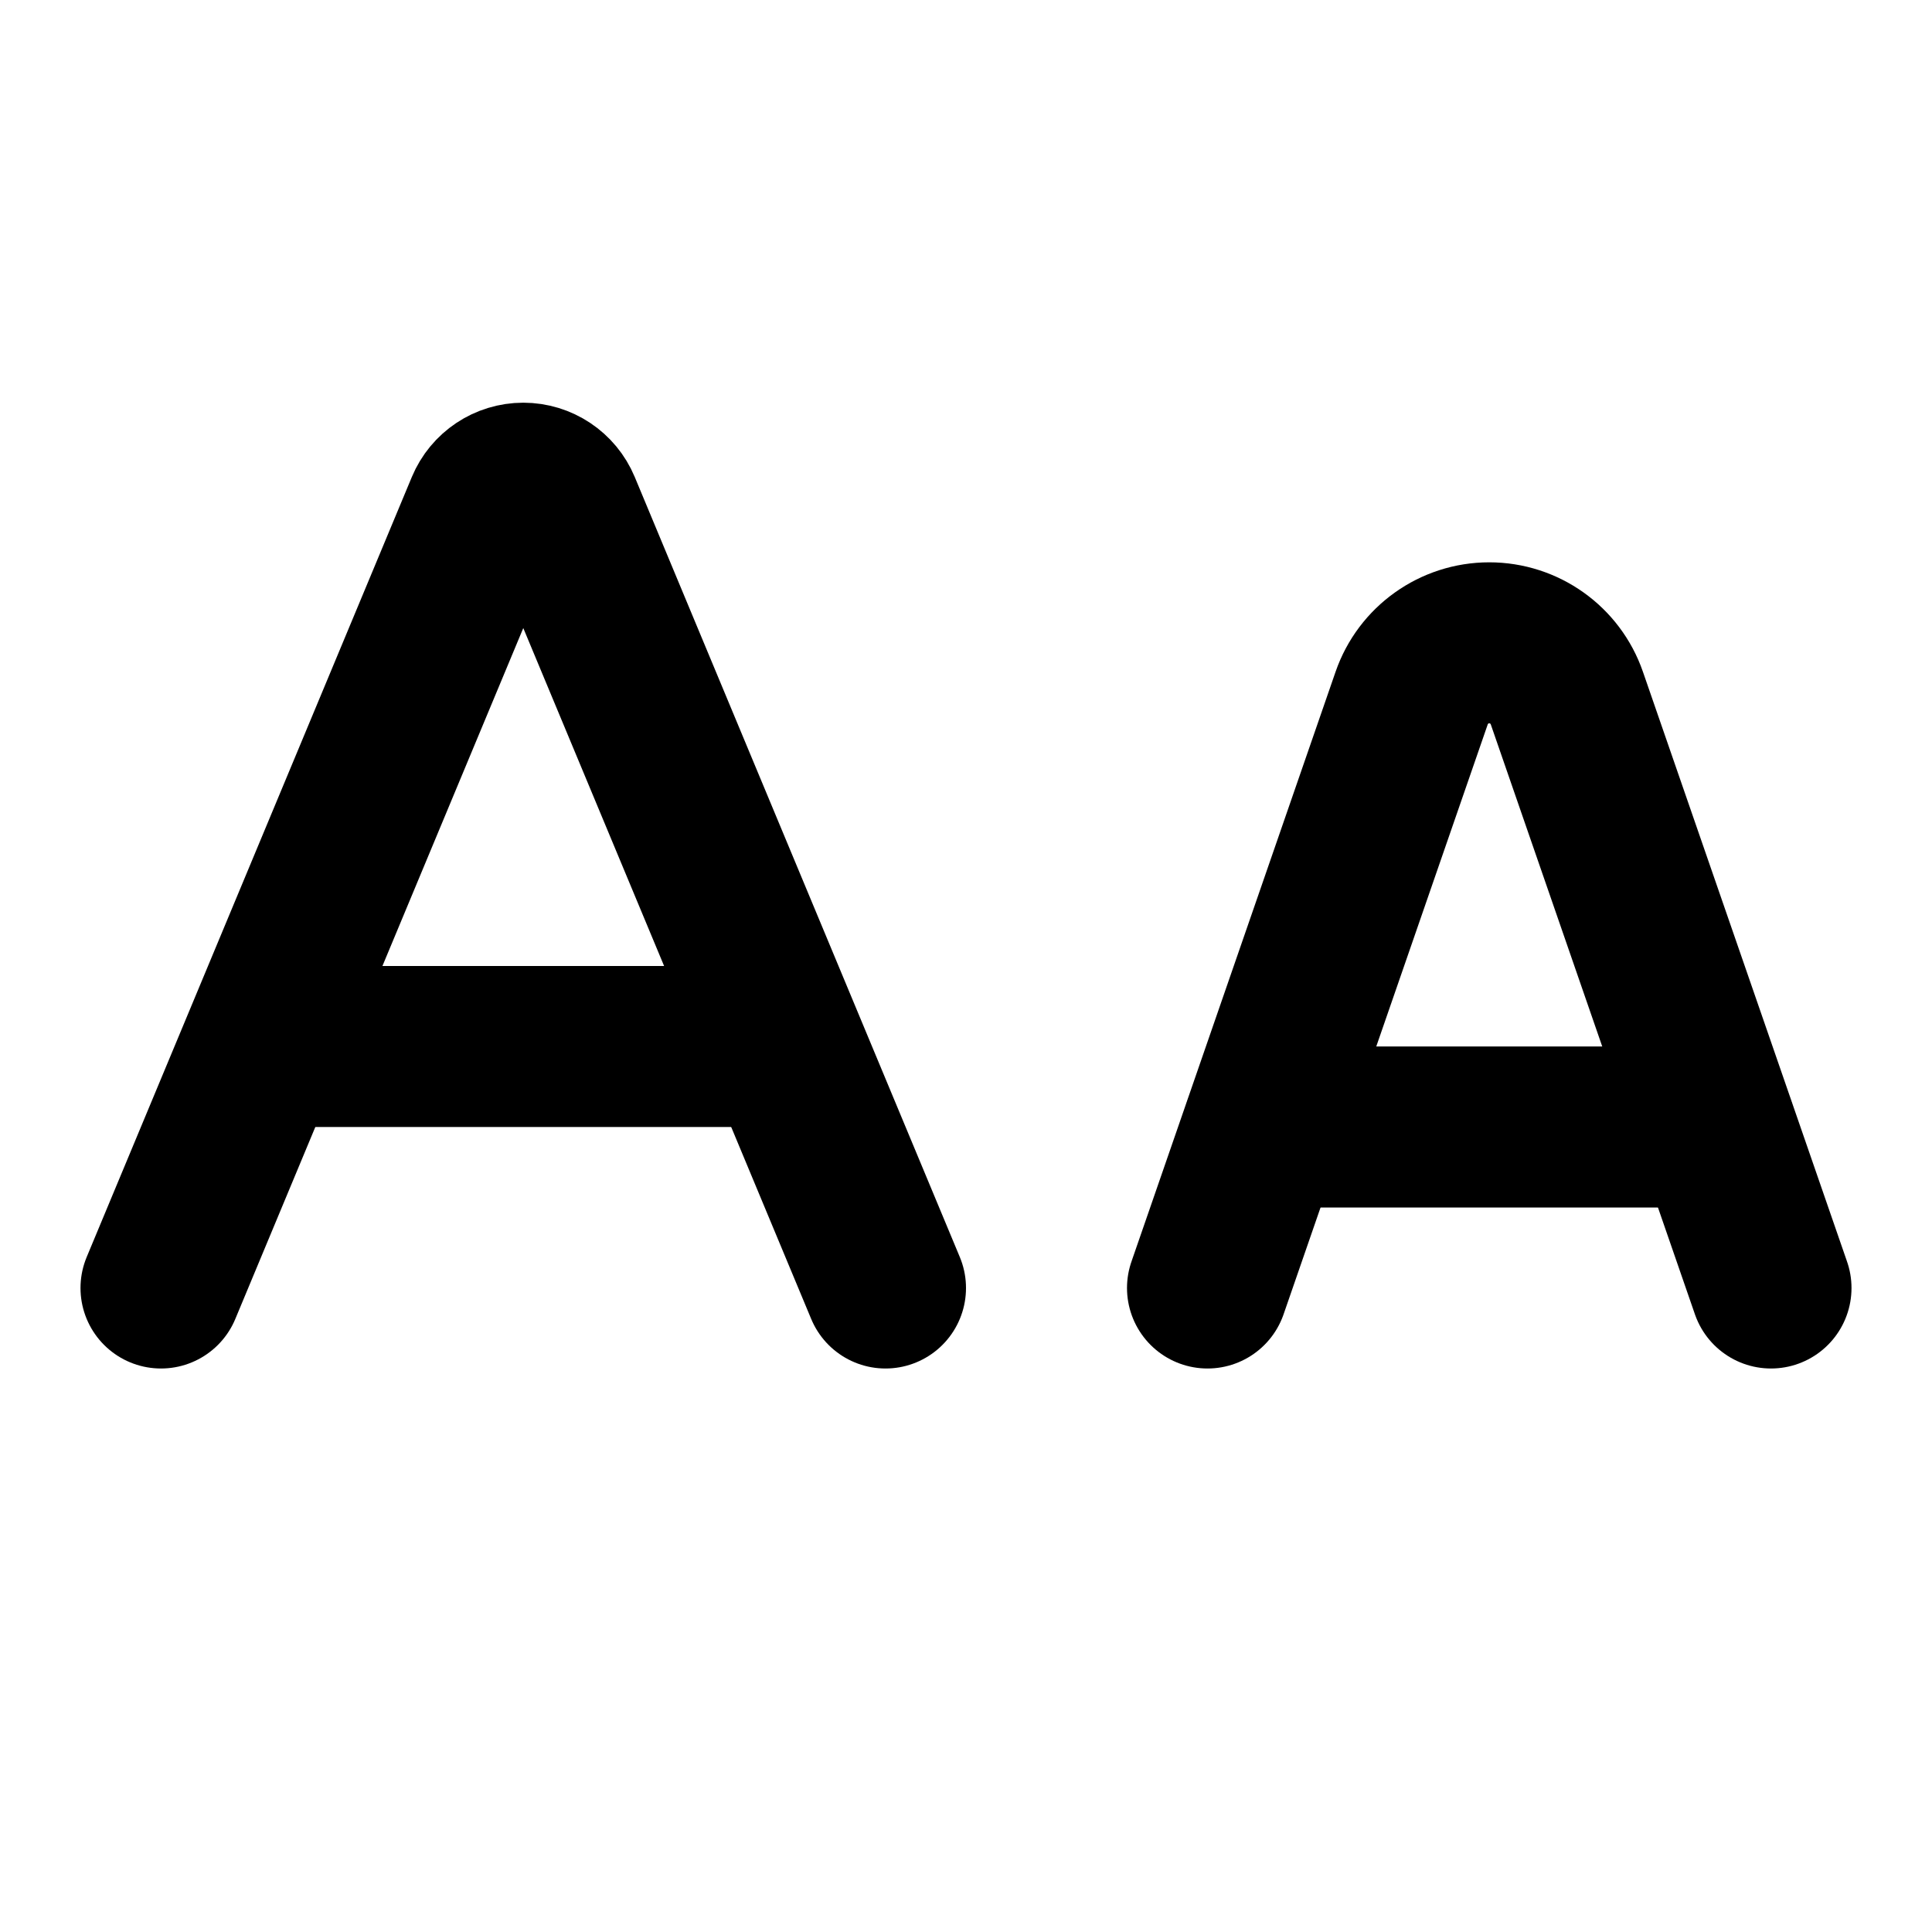
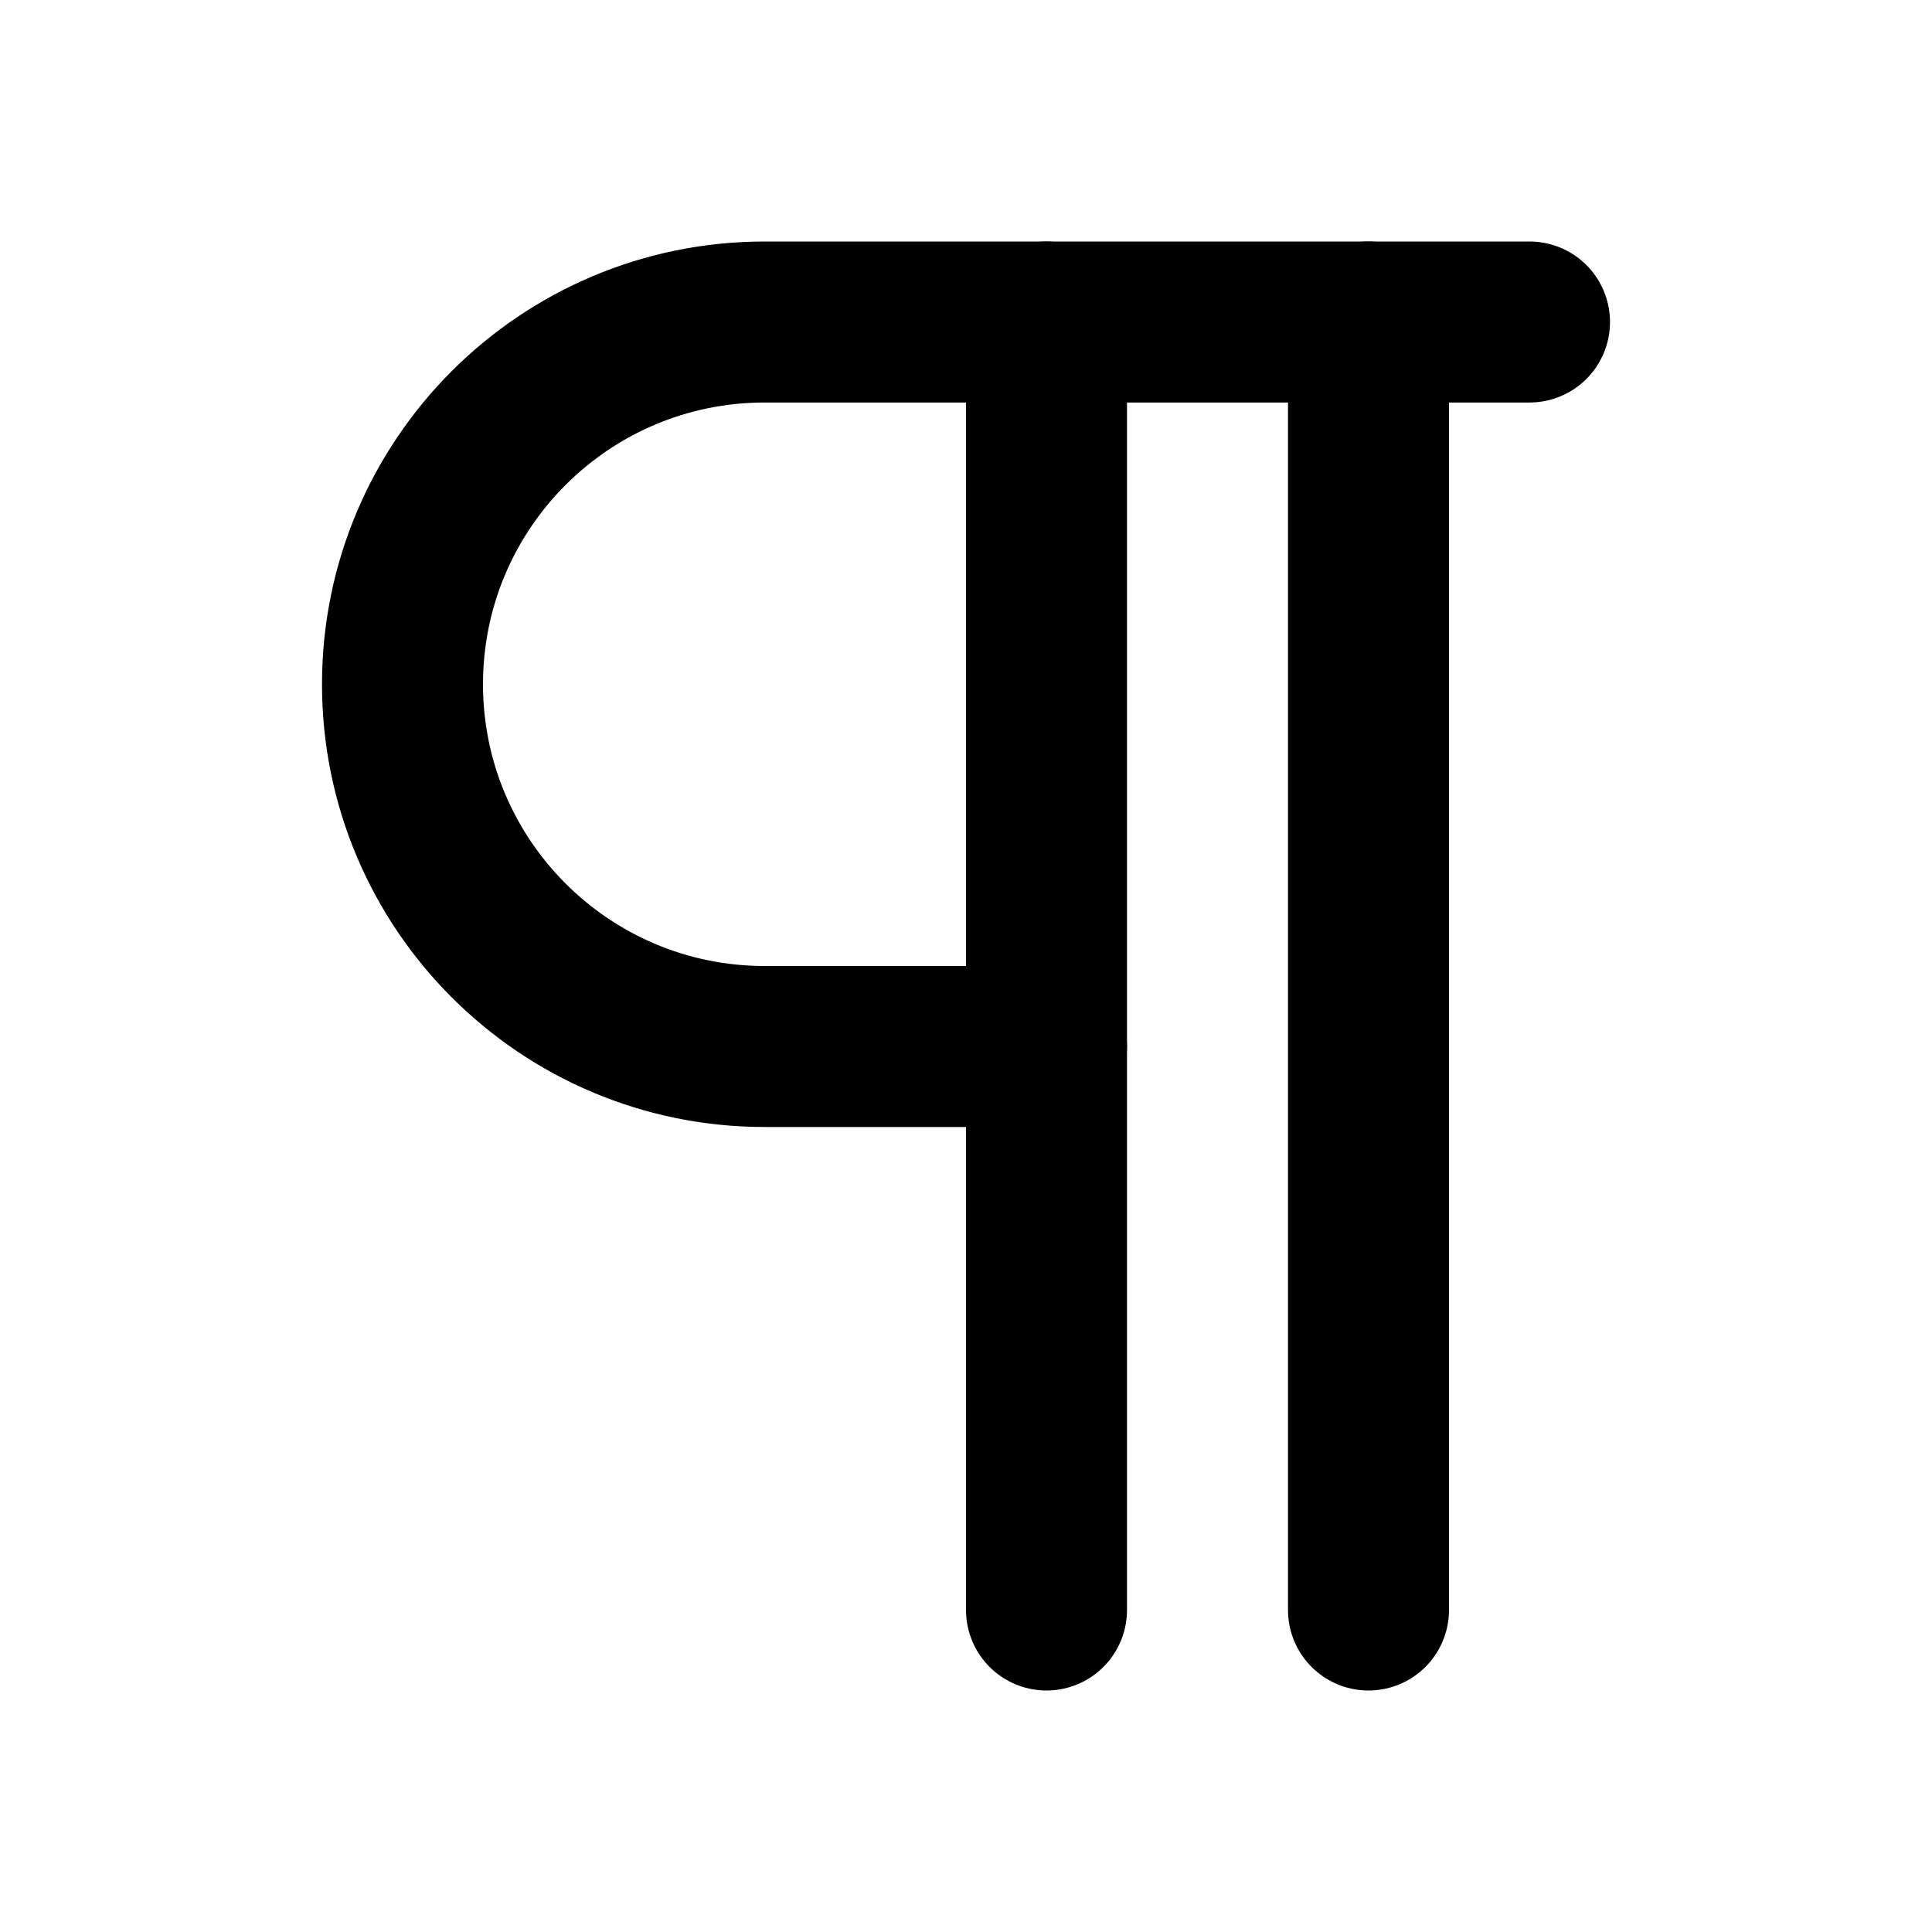
- <svg xmlns="http://www.w3.org/2000/svg" width="24" height="24" viewBox="0 0 24 24" fill="none" stroke="currentColor" stroke-width="2" stroke-linecap="round" stroke-linejoin="round" class="lucide lucide-alarge-small-icon lucide-a-large-small">
-   <path d="m15 16 2.536-7.328a1.02 1.02 1 0 1 1.928 0L22 16" />
-   <path d="M15.697 14h5.606" />
-   <path d="m2 16 4.039-9.69a.5.5 0 0 1 .923 0L11 16" />
-   <path d="M3.304 13h6.392" />
+ <svg xmlns="http://www.w3.org/2000/svg" width="24" height="24" viewBox="0 0 24 24" fill="none" stroke="currentColor" stroke-width="2" stroke-linecap="round" stroke-linejoin="round">
+   <path d="M13 4v16" />
+   <path d="M17 4v16" />
+   <path d="M19 4H9.5a4.5 4.5 0 0 0 0 9H13" />
</svg>
